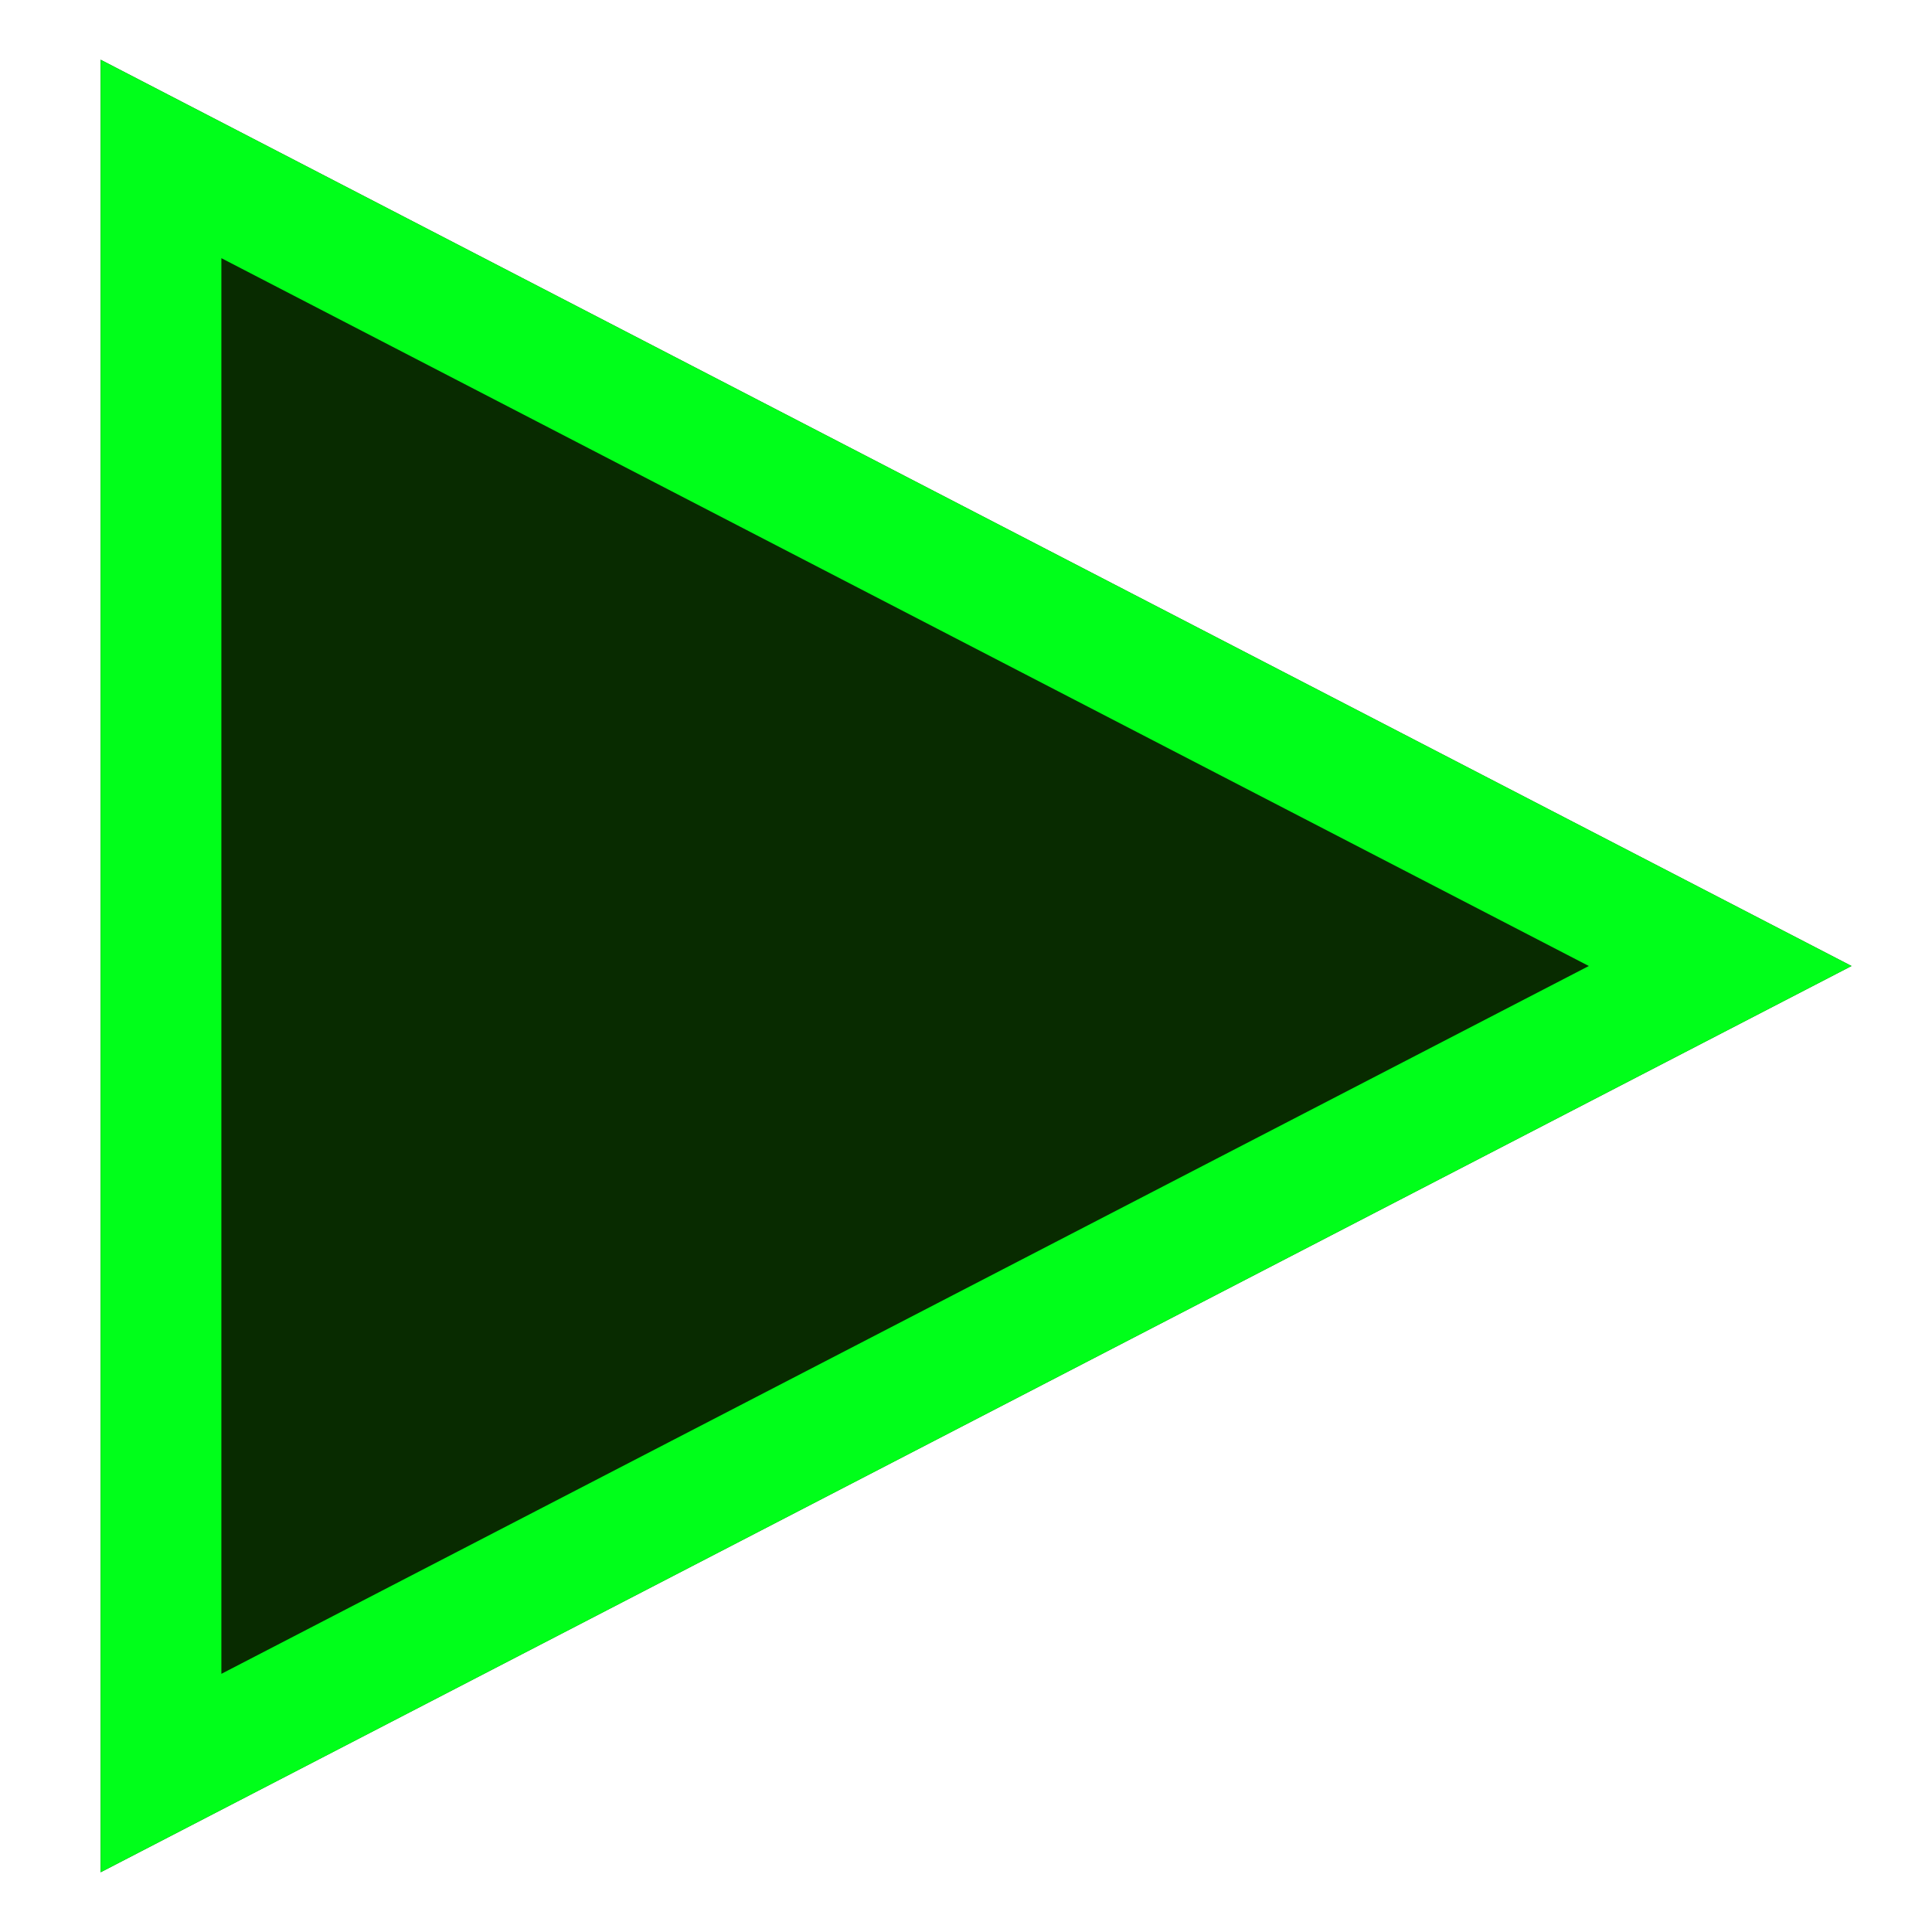
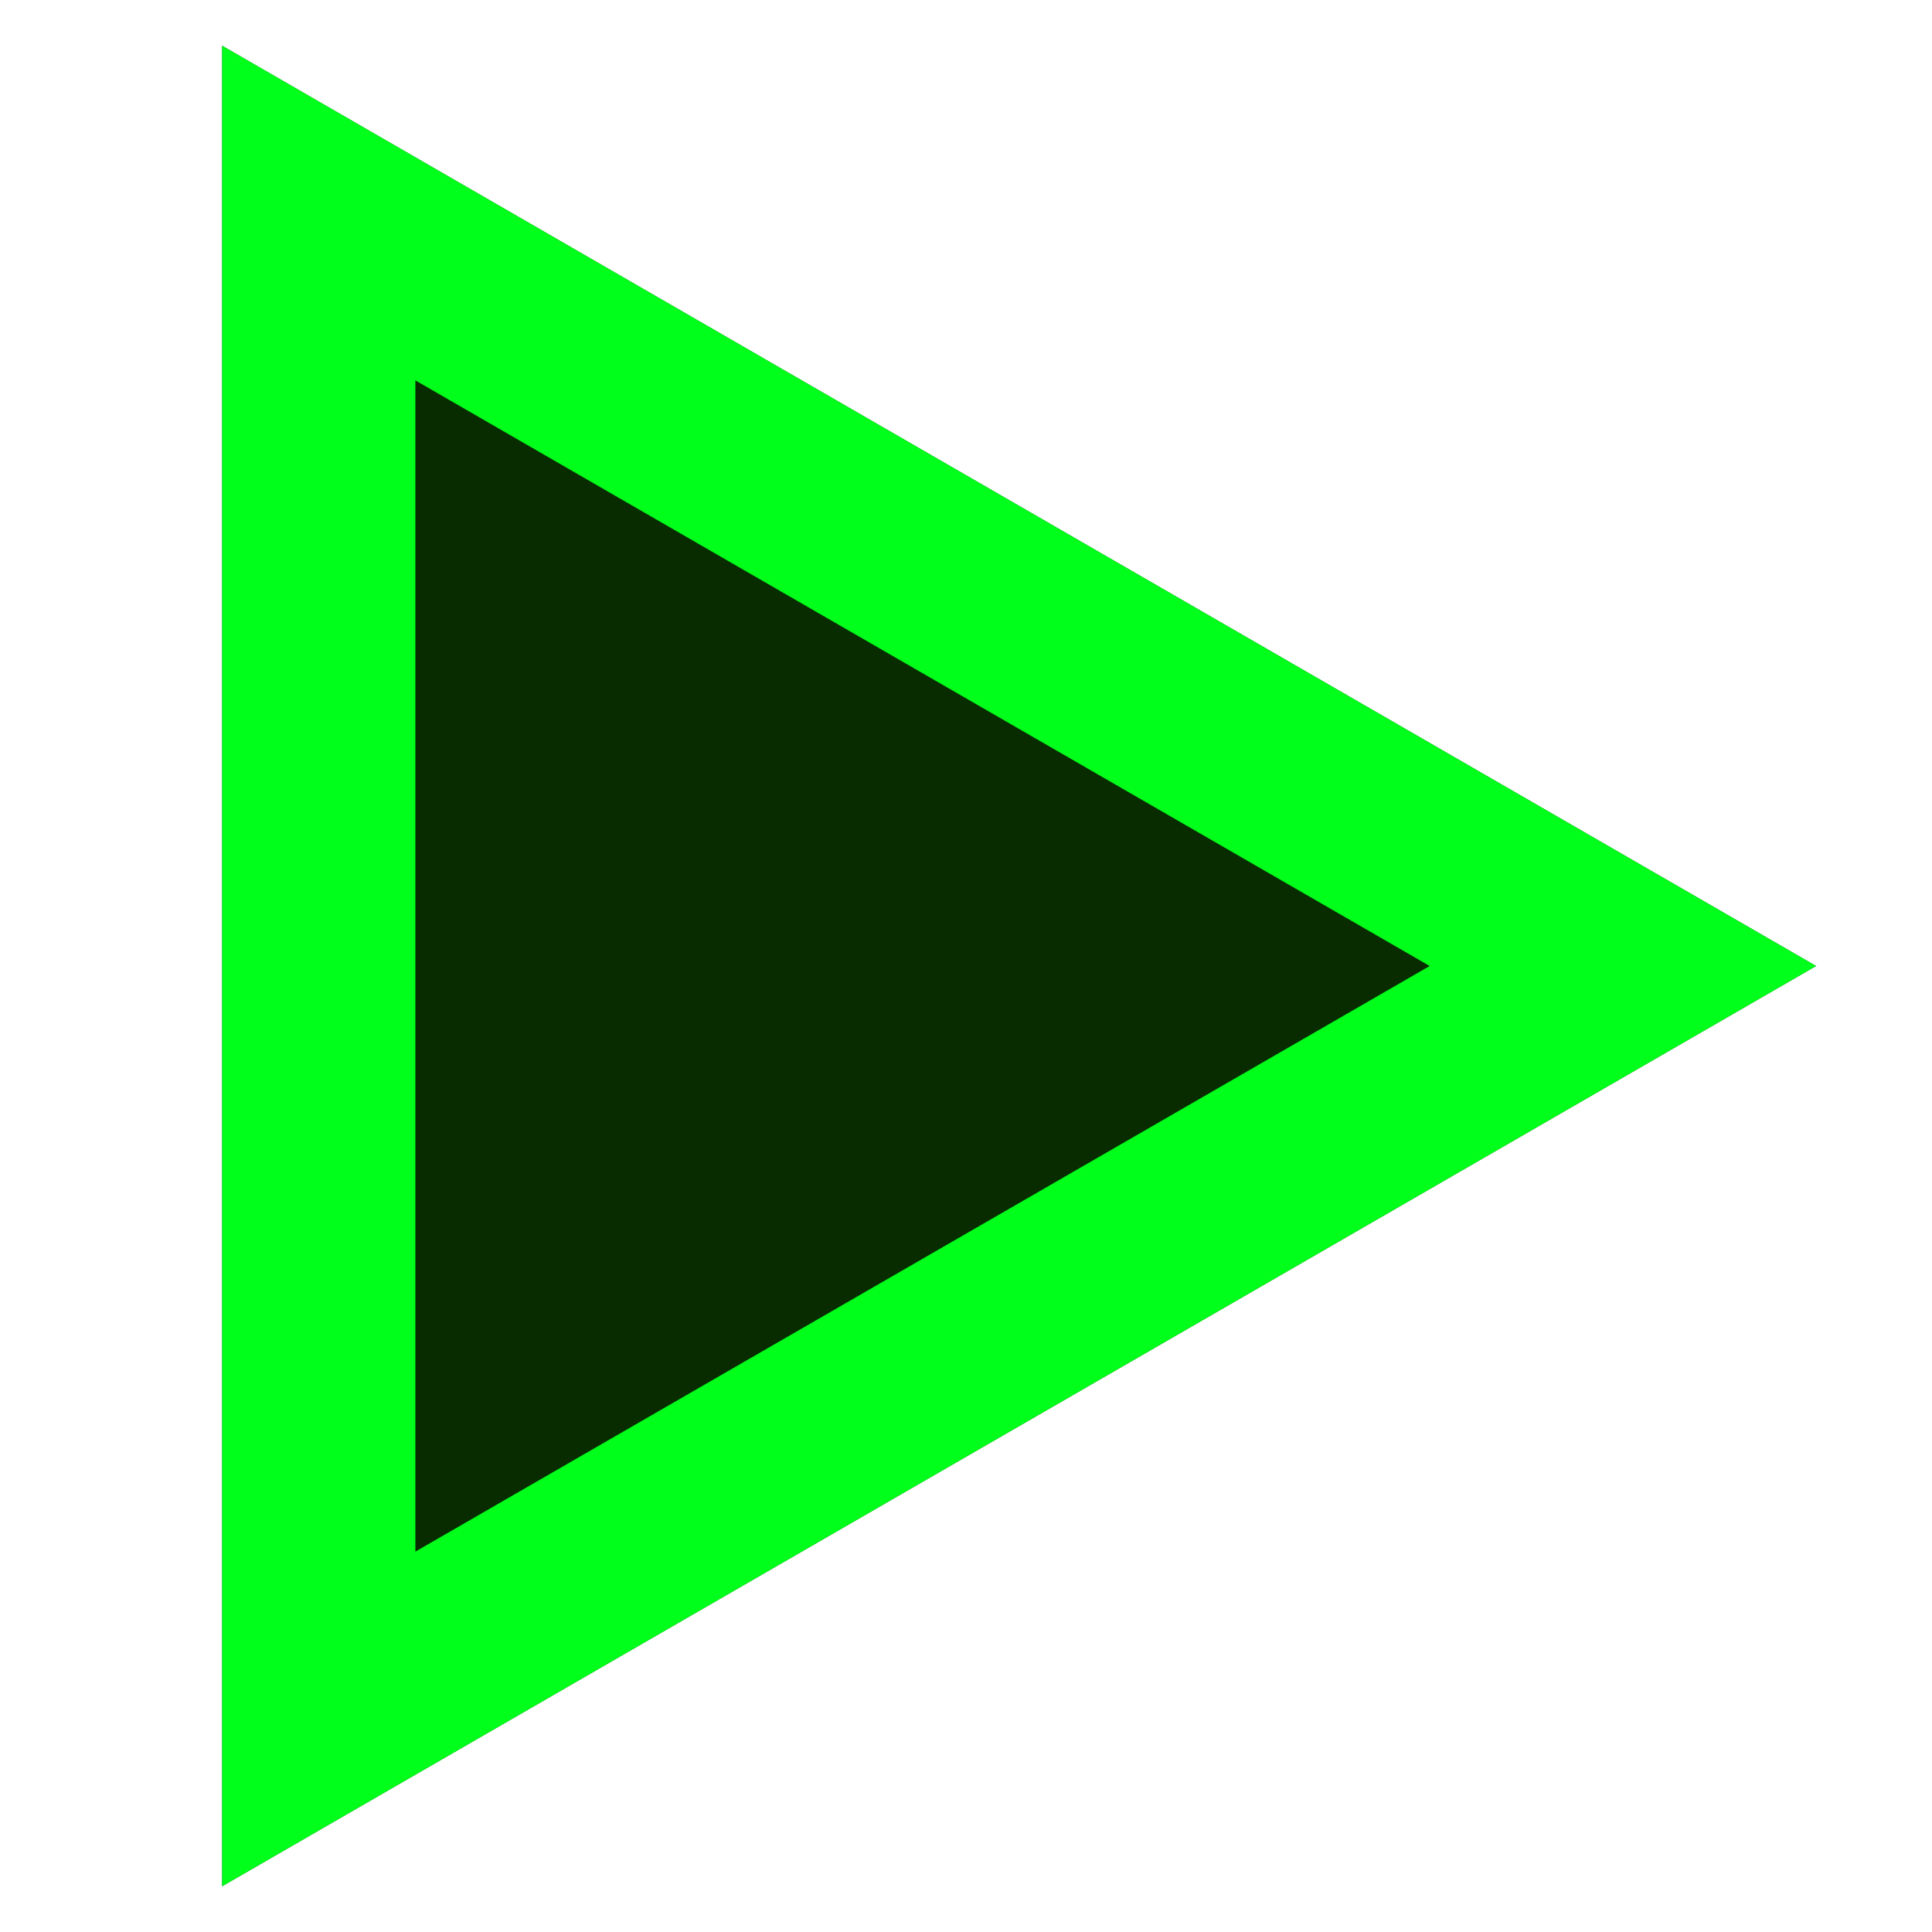
- <svg xmlns="http://www.w3.org/2000/svg" viewBox="0 0 24 24" width="24" height="24" fill="none">
-   <rect id="Размер2" width="24" height="24" x="0" y="0" fill="rgb(255,255,255)" fill-opacity="0" />
-   <path id="Многоугольник 1" d="M24.258 21.75L1.742 21.75L13 0L24.258 21.75Z" fill="rgb(8,43,0)" fill-rule="evenodd" transform="matrix(0,1,-1,0,23,-1)" />
-   <path id="Многоугольник 1" d="M23.482 20.25L24.258 21.75L22.569 21.75L3.431 21.75L1.742 21.75L13 0L23.482 20.25ZM21.793 20.25L4.207 20.25L13 3.263L21.793 20.25Z" fill="rgb(0,255,26)" fill-rule="evenodd" transform="matrix(0,1,-1,0,23,-1)" />
+ <svg xmlns="http://www.w3.org/2000/svg" viewBox="0 0 100 100" width="100" height="100" fill="none">
+   <rect id="Размер1" width="100" height="100" x="0" y="0" fill="rgb(255,255,255)" fill-opacity="0" />
+   <path id="Многоугольник 1" d="M102.631 82.5L7.369 82.5L55 0L102.631 82.5Z" fill="rgb(8,43,0)" fill-rule="evenodd" transform="matrix(0,1,-1,0,94,-5)" />
+   <path id="Многоугольник 1" d="M96.858 72.5L102.631 82.5L91.084 82.5L18.916 82.5L7.369 82.5L13.142 72.5L49.227 10L55 0L60.773 10L96.858 72.5ZM85.311 72.5L55 20L24.689 72.5L85.311 72.5Z" fill="rgb(0,255,26)" fill-rule="evenodd" transform="matrix(0,1,-1,0,94,-5)" />
</svg>
